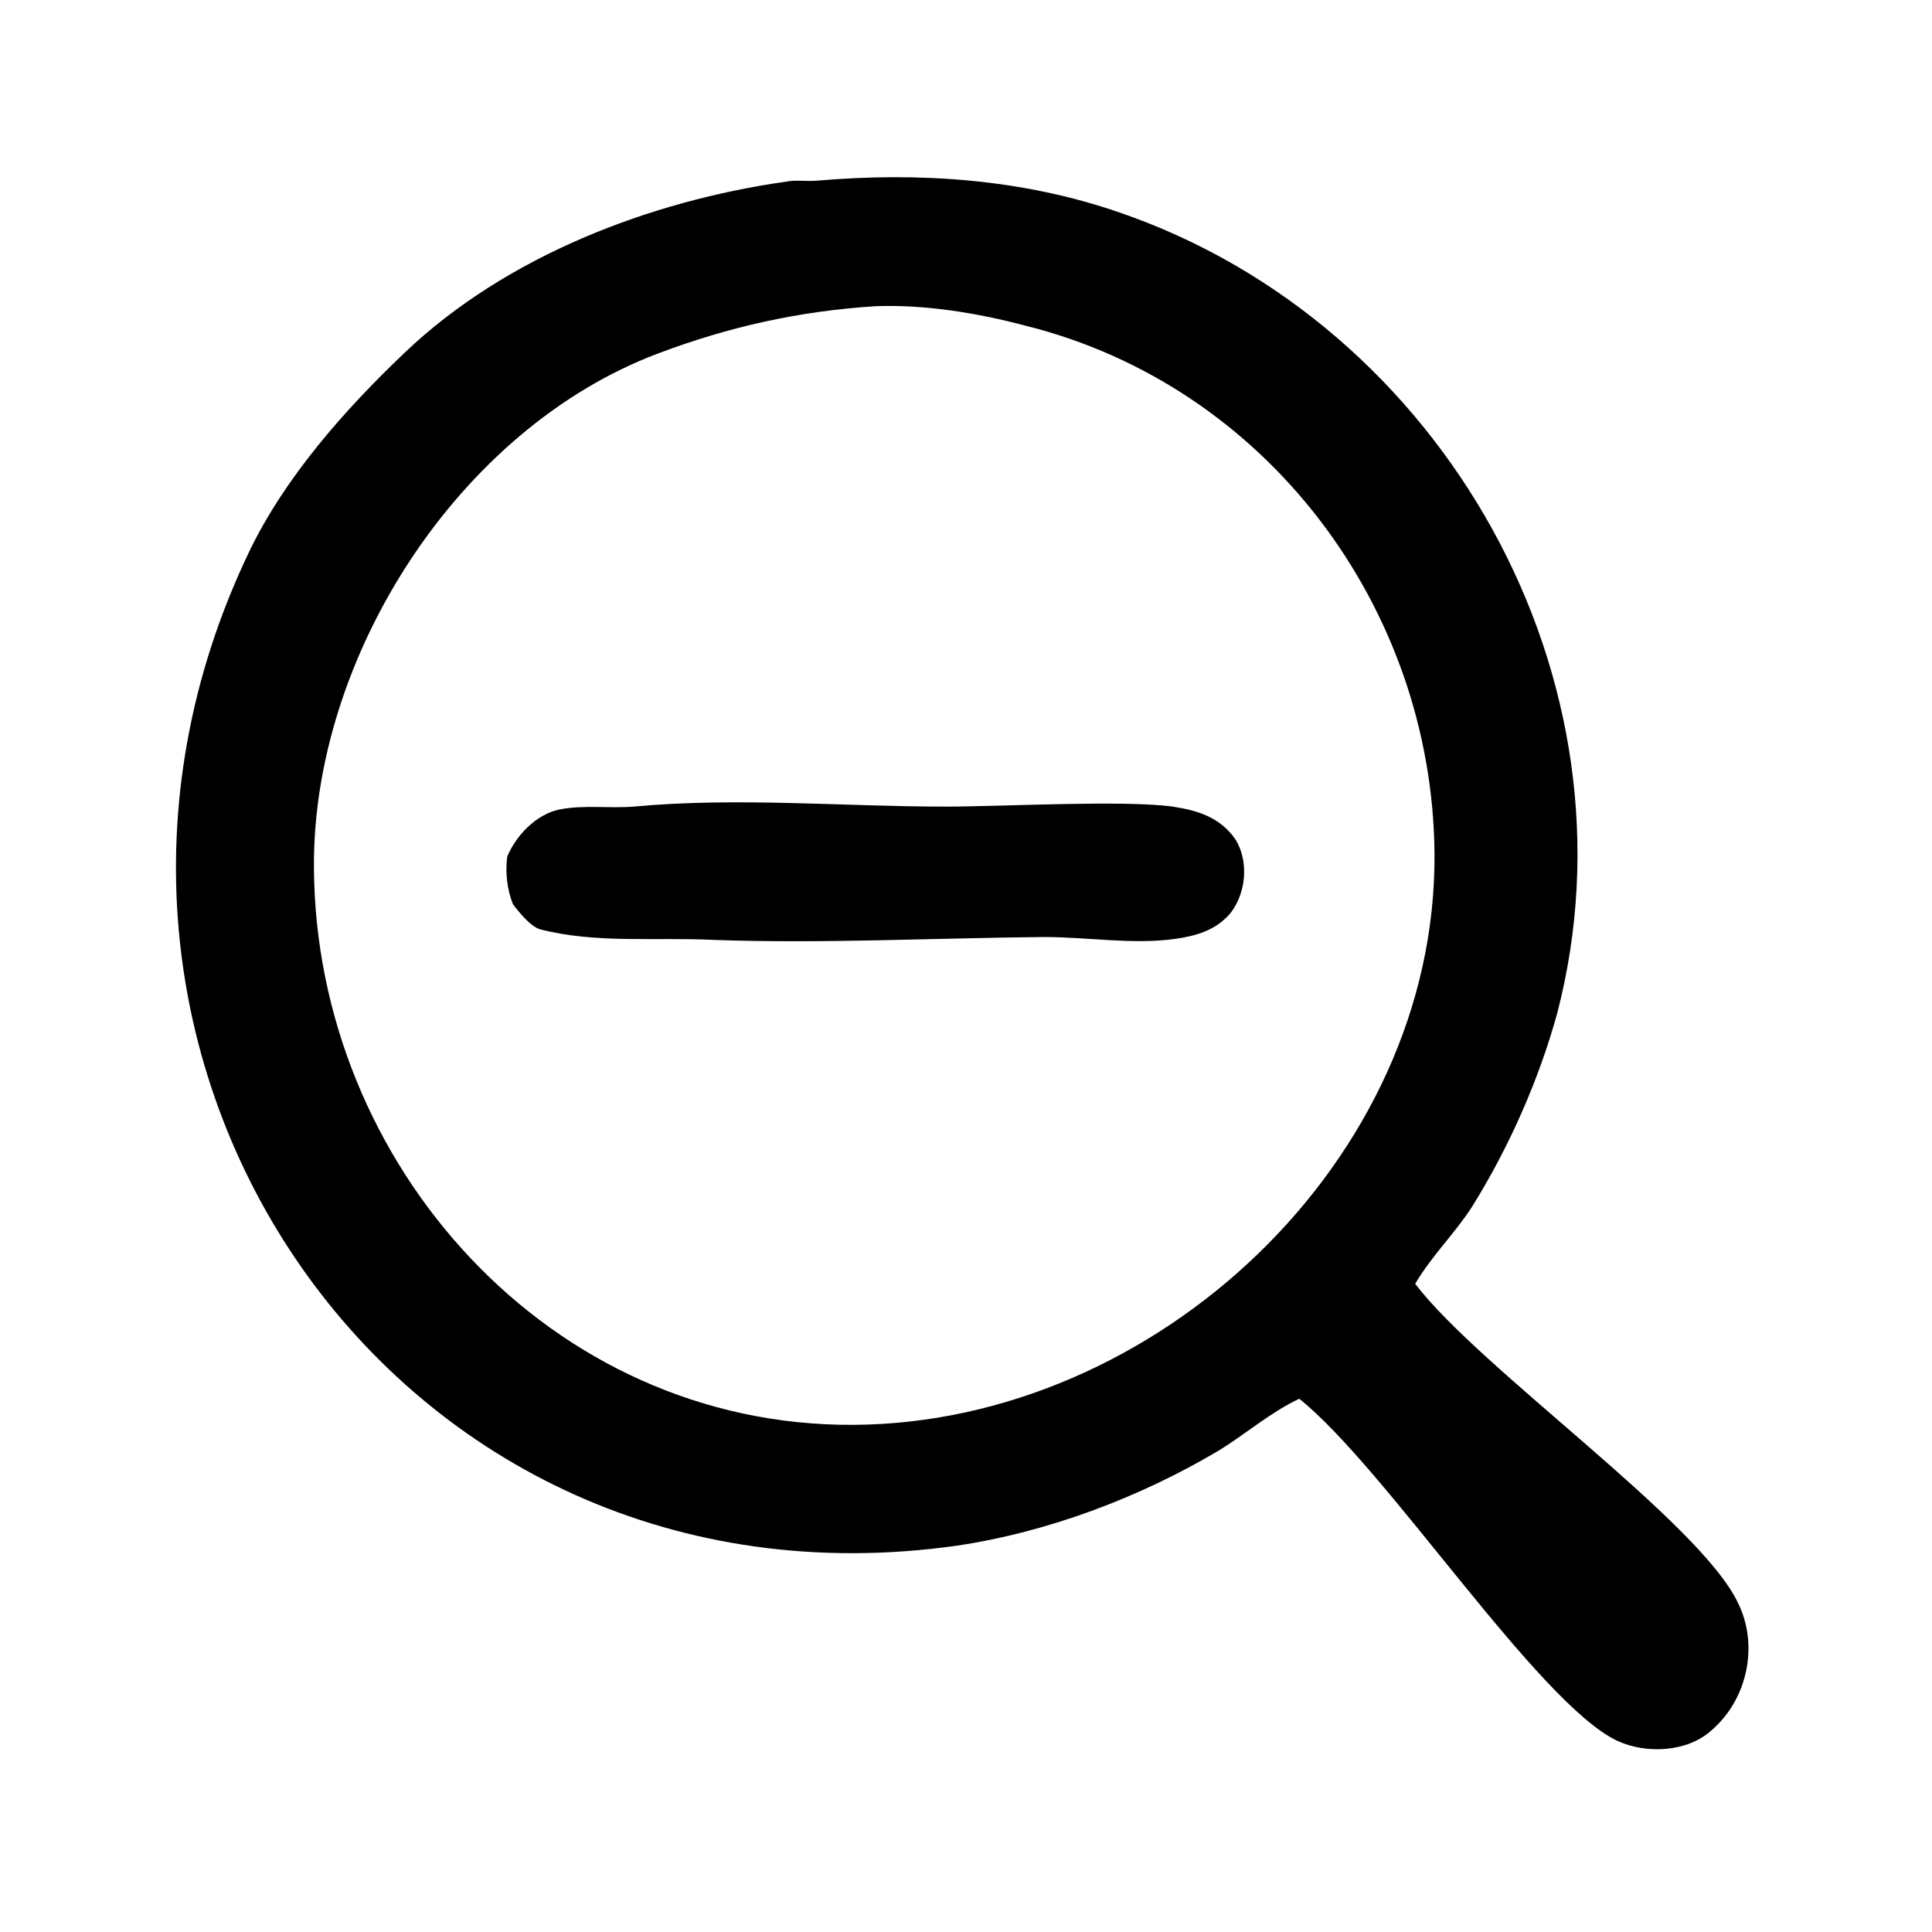
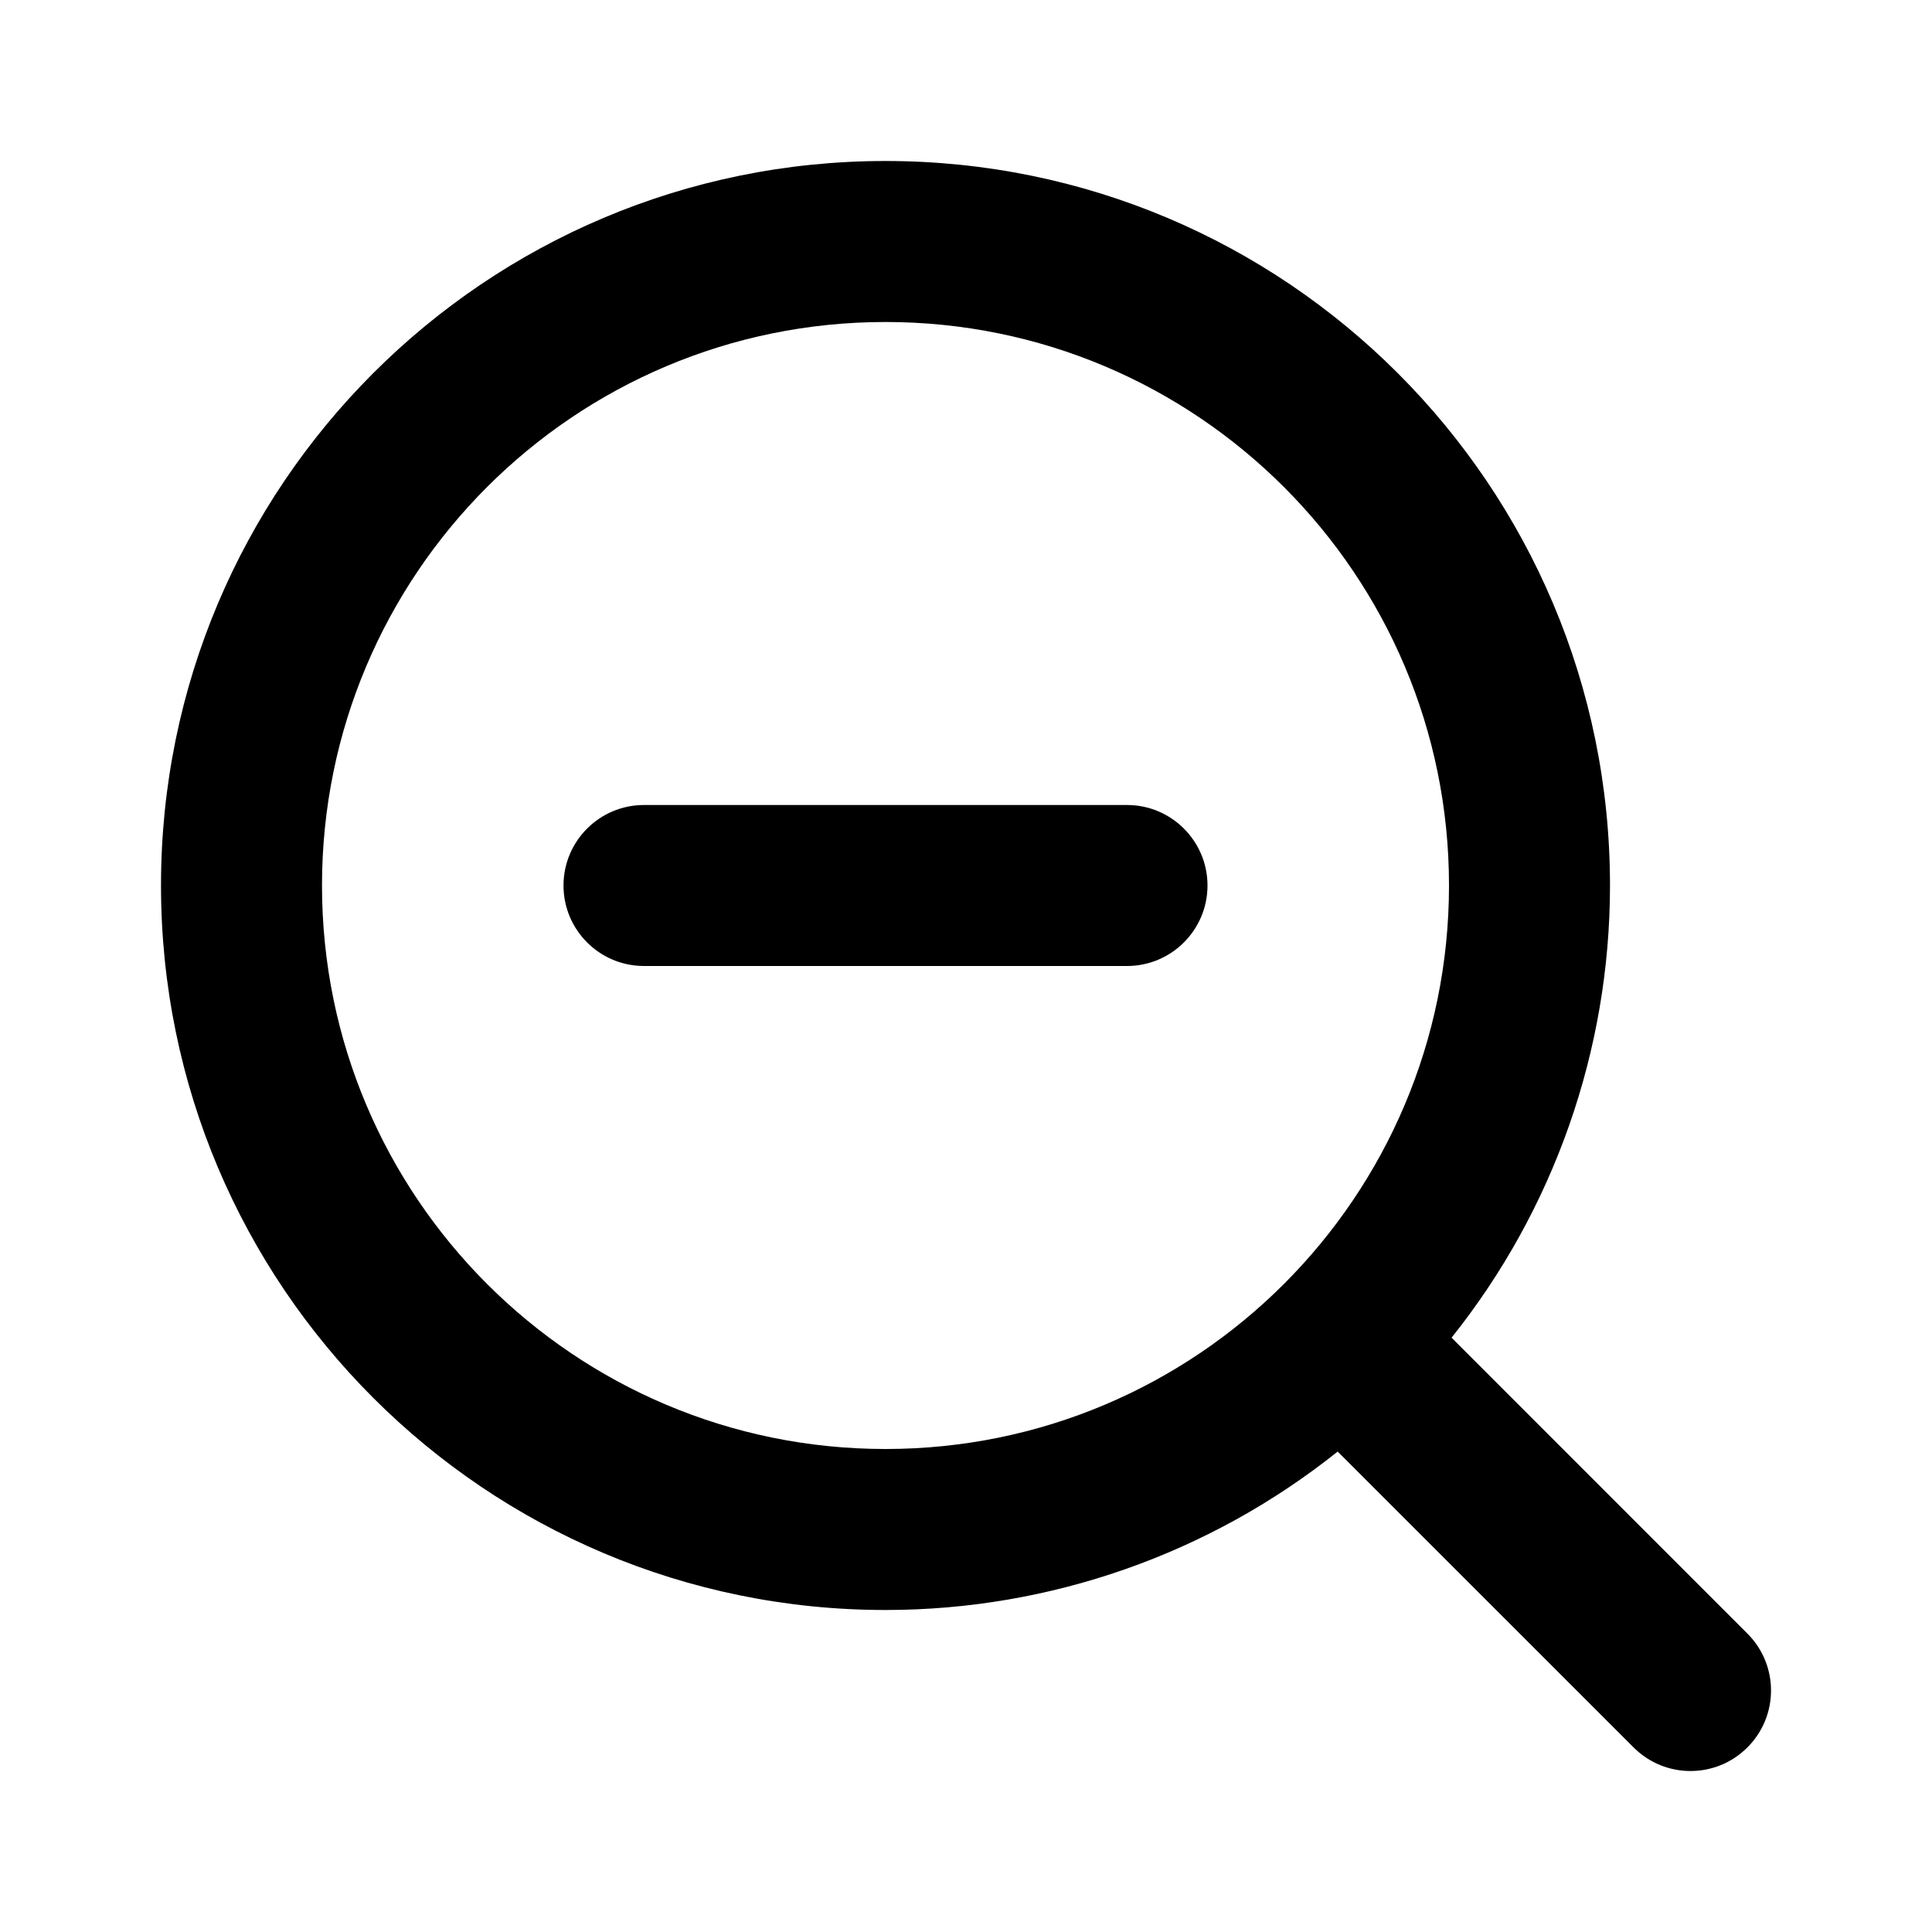
- <svg xmlns="http://www.w3.org/2000/svg" viewBox="0 0 20 20" width="20" height="20">
-   <path d="M13.45 14.48C13.15 14.62 12.89 14.85 12.61 15.02C11.8 15.5 10.85 15.86 9.91 16C4.08 16.83 0.08 10.92 2.58 5.71C2.95 4.94 3.57 4.24 4.19 3.65C5.24 2.65 6.73 2.08 8.14 1.88C8.24 1.86 8.35 1.88 8.46 1.87C9.51 1.78 10.58 1.85 11.59 2.2C14.94 3.35 17.02 7.03 16.12 10.49C15.93 11.18 15.62 11.88 15.24 12.49C15.06 12.77 14.82 13 14.65 13.29C15.32 14.17 17.59 15.75 17.99 16.59C18.21 17.03 18.09 17.59 17.72 17.91C17.47 18.14 17.04 18.16 16.74 18.02C15.92 17.63 14.35 15.2 13.45 14.48ZM9.06 3.17C8.28 3.22 7.55 3.38 6.81 3.66C4.74 4.44 3.23 6.81 3.25 8.99C3.27 12.05 5.69 14.77 8.84 14.75C11.96 14.73 14.87 12.02 14.85 8.84C14.83 6.29 13.11 3.99 10.61 3.37C10.12 3.24 9.57 3.15 9.06 3.17ZM5.25 8.87C5.34 8.65 5.55 8.43 5.79 8.38C6.04 8.33 6.3 8.37 6.56 8.35C7.63 8.25 8.72 8.35 9.79 8.35C10.37 8.35 11.63 8.28 12.14 8.35C12.4 8.39 12.63 8.46 12.79 8.69C12.93 8.92 12.9 9.24 12.74 9.45C12.59 9.63 12.38 9.69 12.16 9.72C11.72 9.78 11.26 9.7 10.81 9.7C9.67 9.71 8.53 9.77 7.39 9.73C6.79 9.7 6.17 9.77 5.59 9.62C5.49 9.59 5.37 9.44 5.31 9.36C5.25 9.21 5.23 9.04 5.25 8.87Z" fill="currentColor" />
+ <svg xmlns="http://www.w3.org/2000/svg" viewBox="0 0 24 24" width="24" height="24">
+   <path fill="currentColor" d="M11 4C7.134 4 4 7.134 4 11C4 14.866 7.134 18 11 18C14.866 18 18 14.866 18 11C18 7.134 14.866 4 11 4ZM11 2C15.971 2 20 6.029 20 11C20 13.042 19.306 15.022 18.032 16.617L21.707 20.293C22.098 20.683 22.098 21.317 21.707 21.707C21.317 22.098 20.683 22.098 20.293 21.707L16.617 18.032C15.022 19.306 13.042 20 11 20C6.029 20 2 15.971 2 11C2 6.029 6.029 2 11 2ZM8 10H14C14.552 10 15 10.448 15 11C15 11.552 14.552 12 14 12H8C7.448 12 7 11.552 7 11C7 10.448 7.448 10 8 10Z" />
</svg>
